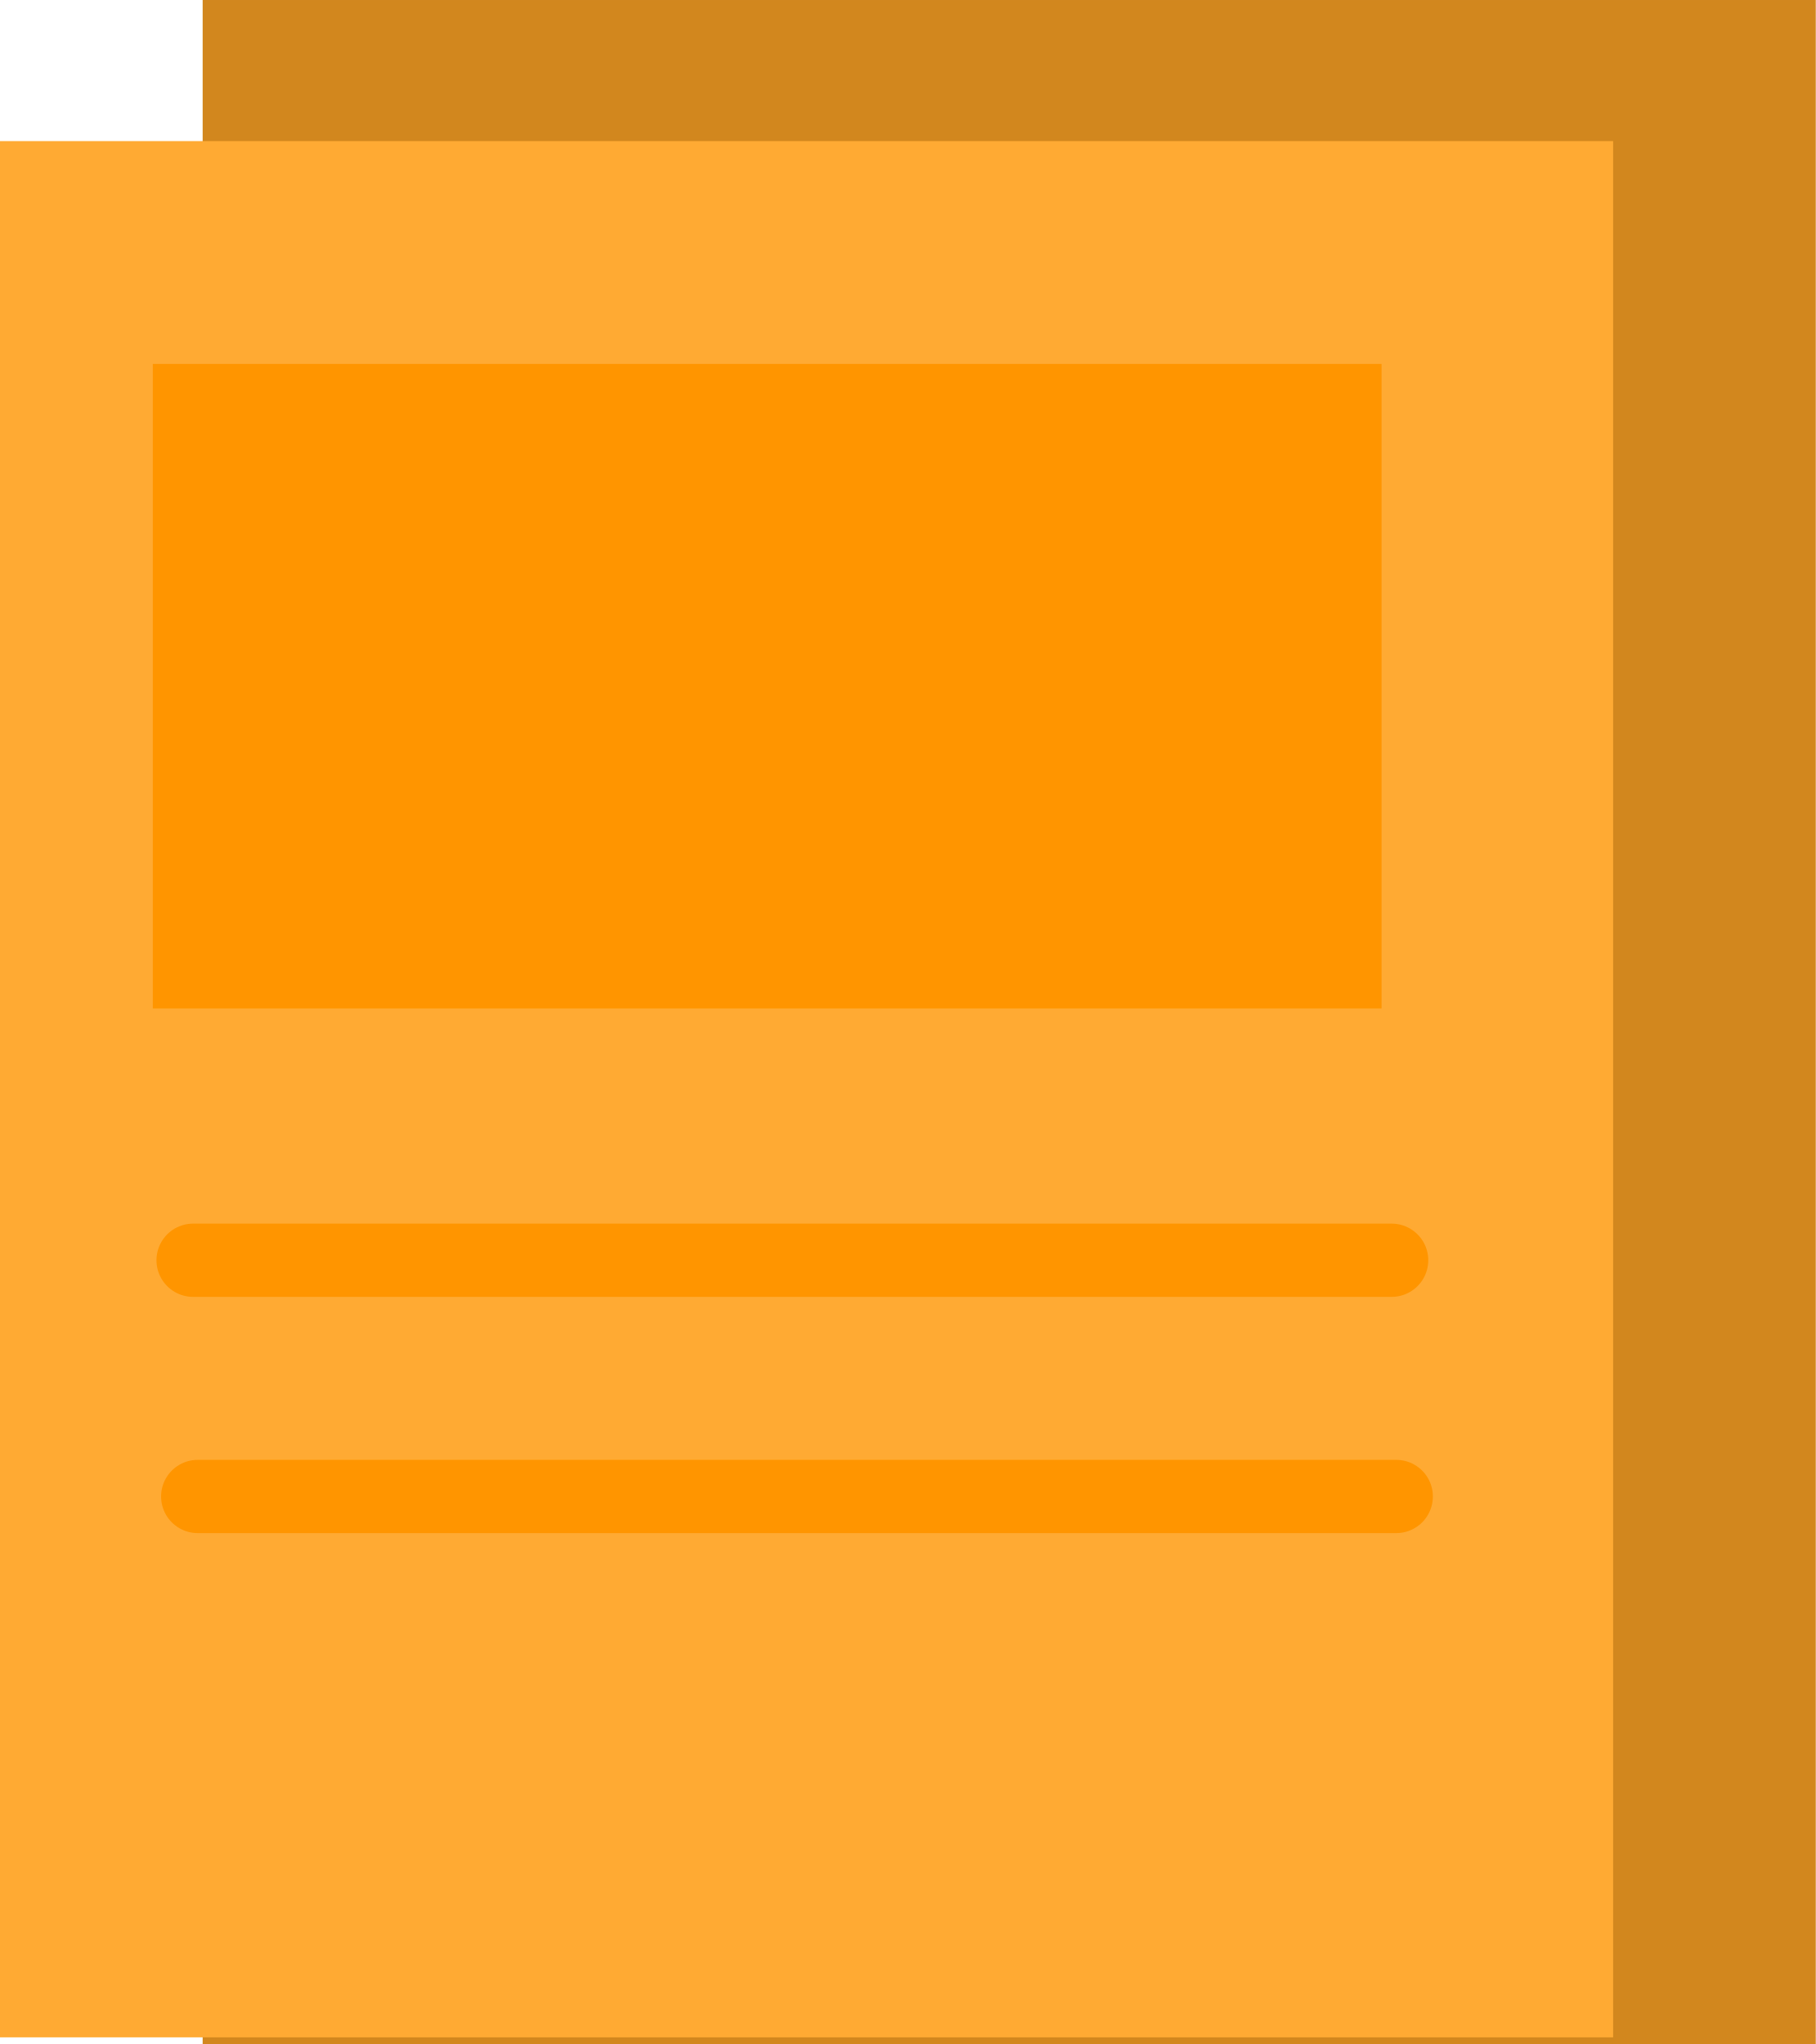
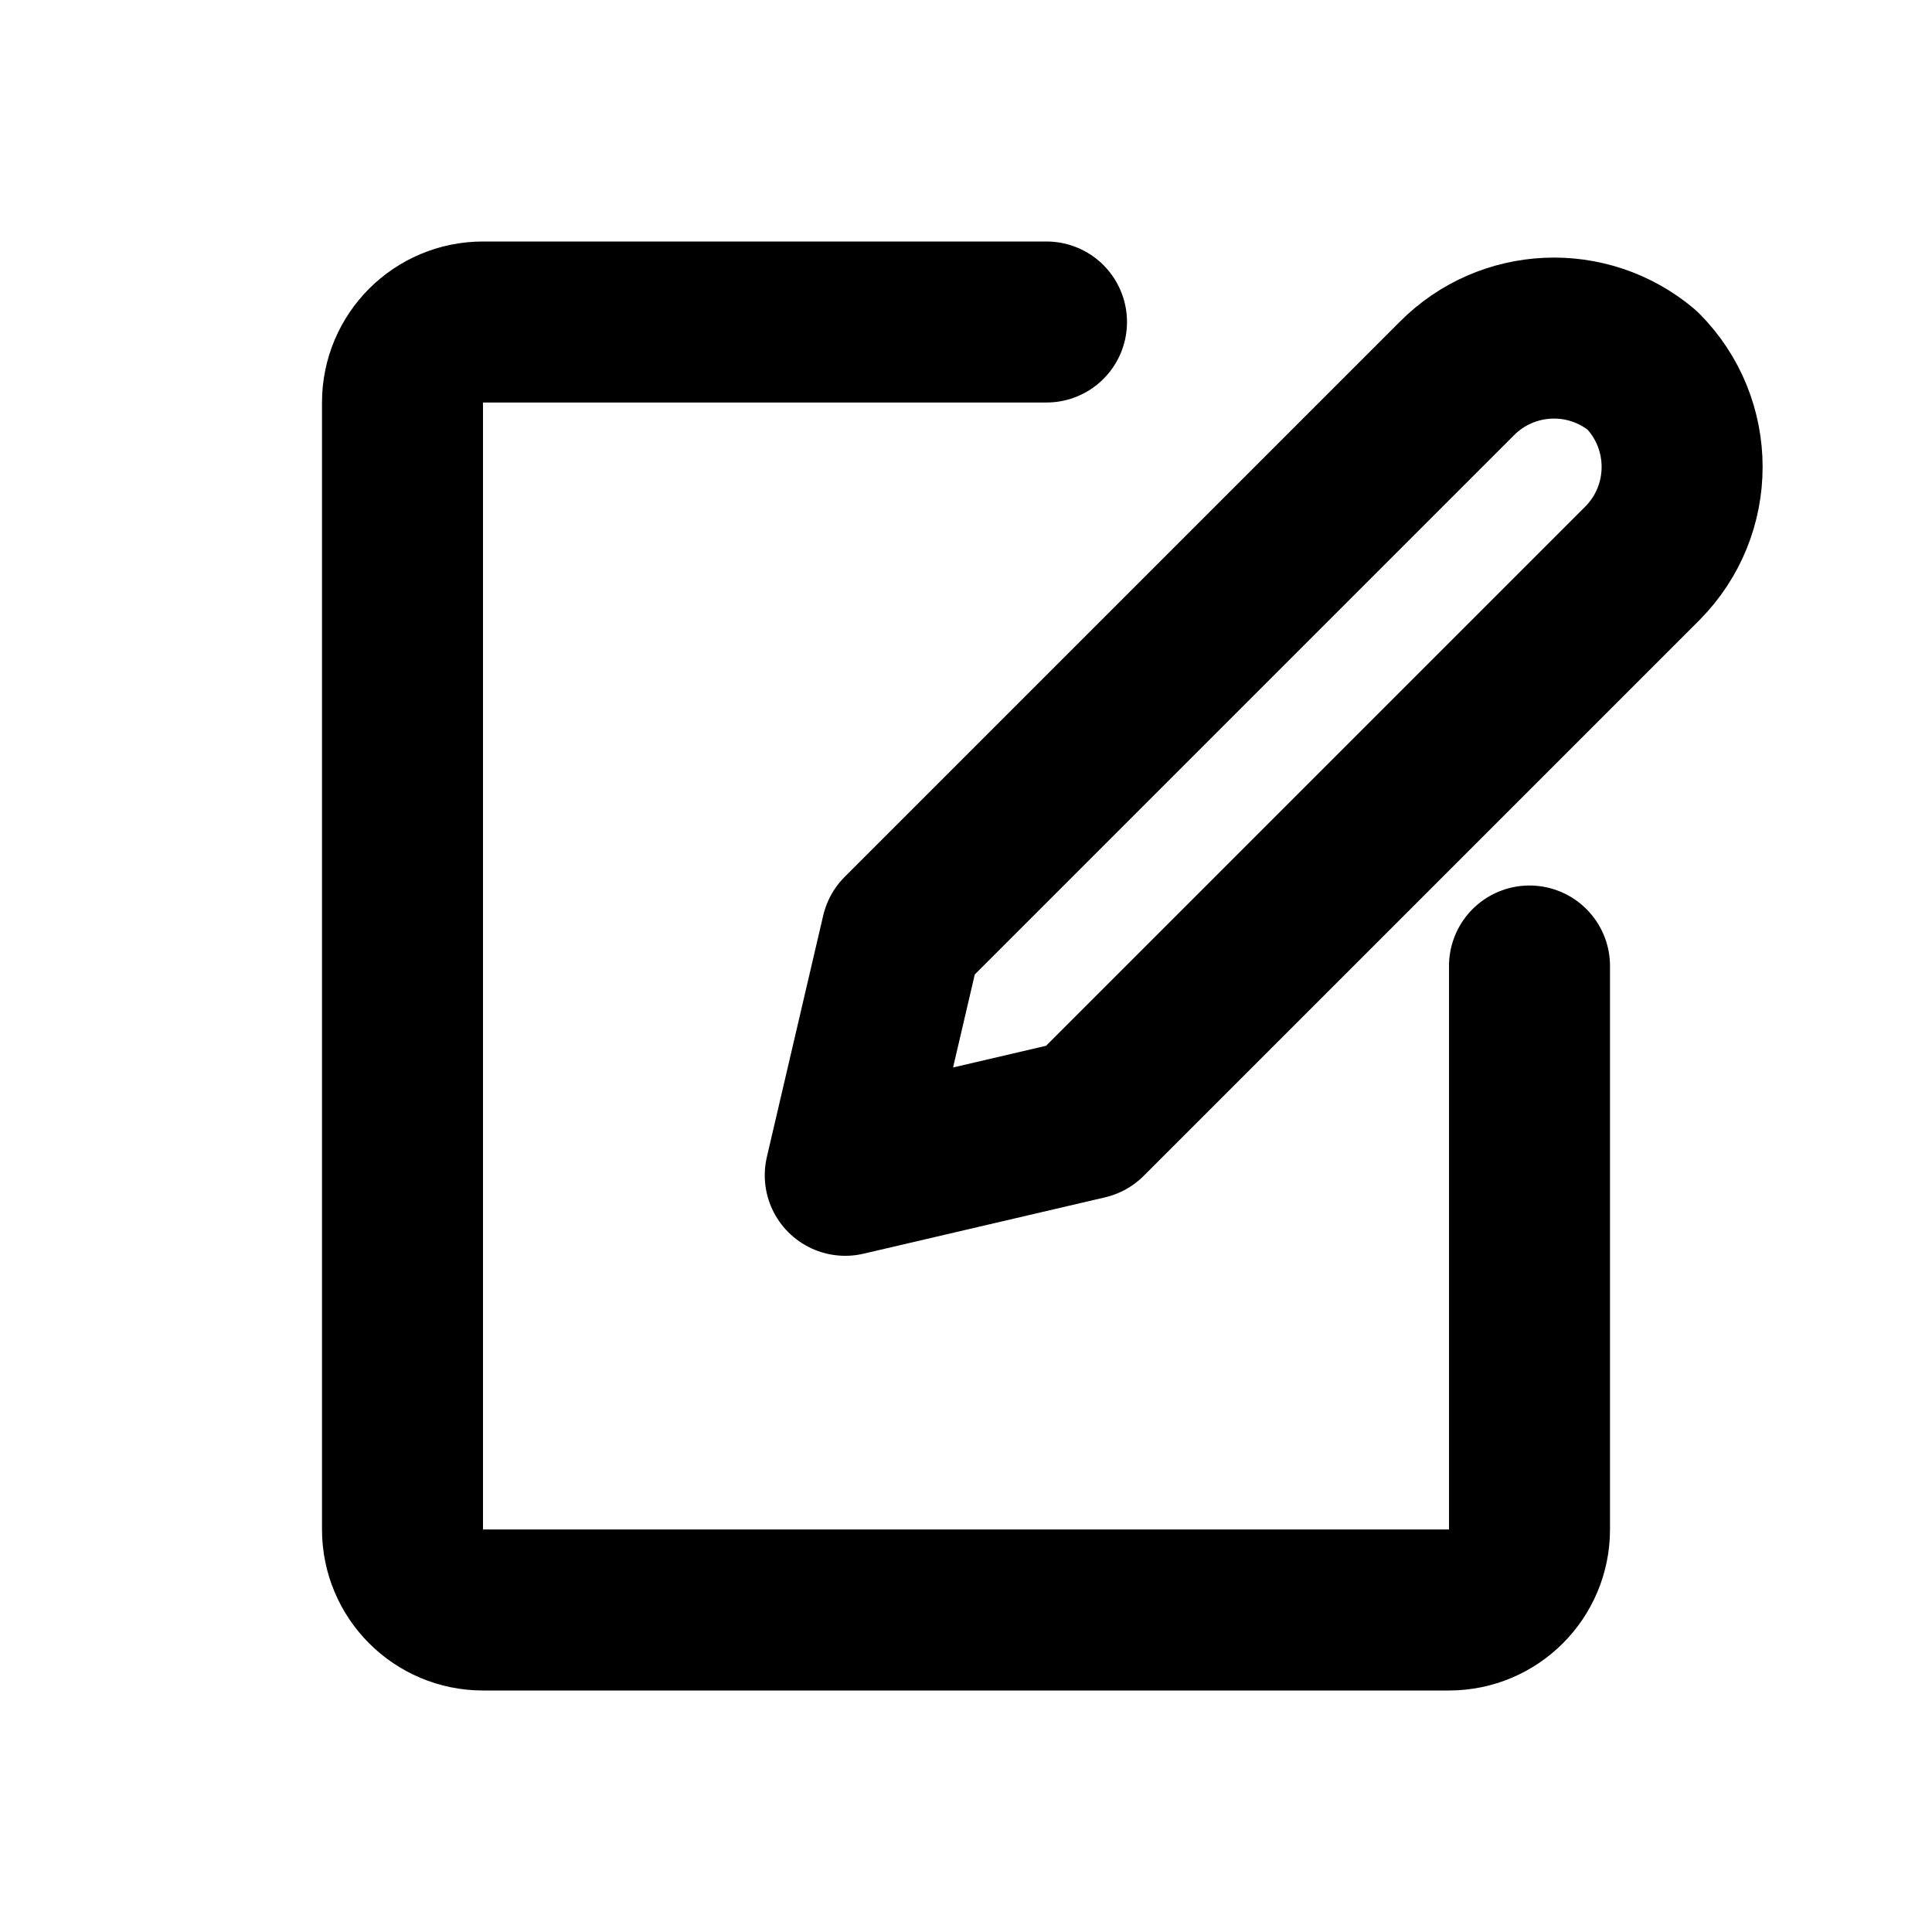
- <svg xmlns="http://www.w3.org/2000/svg" version="1.1" width="49.583" height="55.818" viewBox="0,0,49.583,55.818">
-   <g transform="translate(-215.2083,-152.3638)">
-     <g stroke-miterlimit="10">
-       <g>
-         <path d="M220.742,208.182v-55.818h44.049v55.818z" fill="#d2871e" stroke="none" stroke-width="0" stroke-linecap="butt" />
-         <path d="M215.208,208v-51.783h44.049v51.783z" fill="#ffaa33" stroke="none" stroke-width="0" stroke-linecap="butt" />
-         <path d="M219.381,179.903v-17.601h33.553v17.602z" fill="#ff9500" stroke="none" stroke-width="0" stroke-linecap="butt" />
-         <path d="M220.481,186.779h32.728" fill="none" stroke="#ff9500" stroke-width="2" stroke-linecap="round" />
-         <path d="M220.607,193.23h32.728" fill="none" stroke="#ff9500" stroke-width="2" stroke-linecap="round" />
-       </g>
-     </g>
-   </g>
+ <svg xmlns="http://www.w3.org/2000/svg" viewBox="0 0 24 24" fill="none" stroke="#000000" stroke-width="2" stroke-linecap="round" stroke-linejoin="round">
+   <path d="M13 4H6a1 1 0 0 0-1 1v14a1 1 0 0 0 1 1h12a1 1 0 0 0 1-1v-7" />
+   <path d="M20.4 4.6a1.7 1.7 0 0 1 0 2.4l-6.9 6.9-3 .7.7-3 6.9-6.9a1.7 1.7 0 0 1 2.3-.1z" />
</svg>
